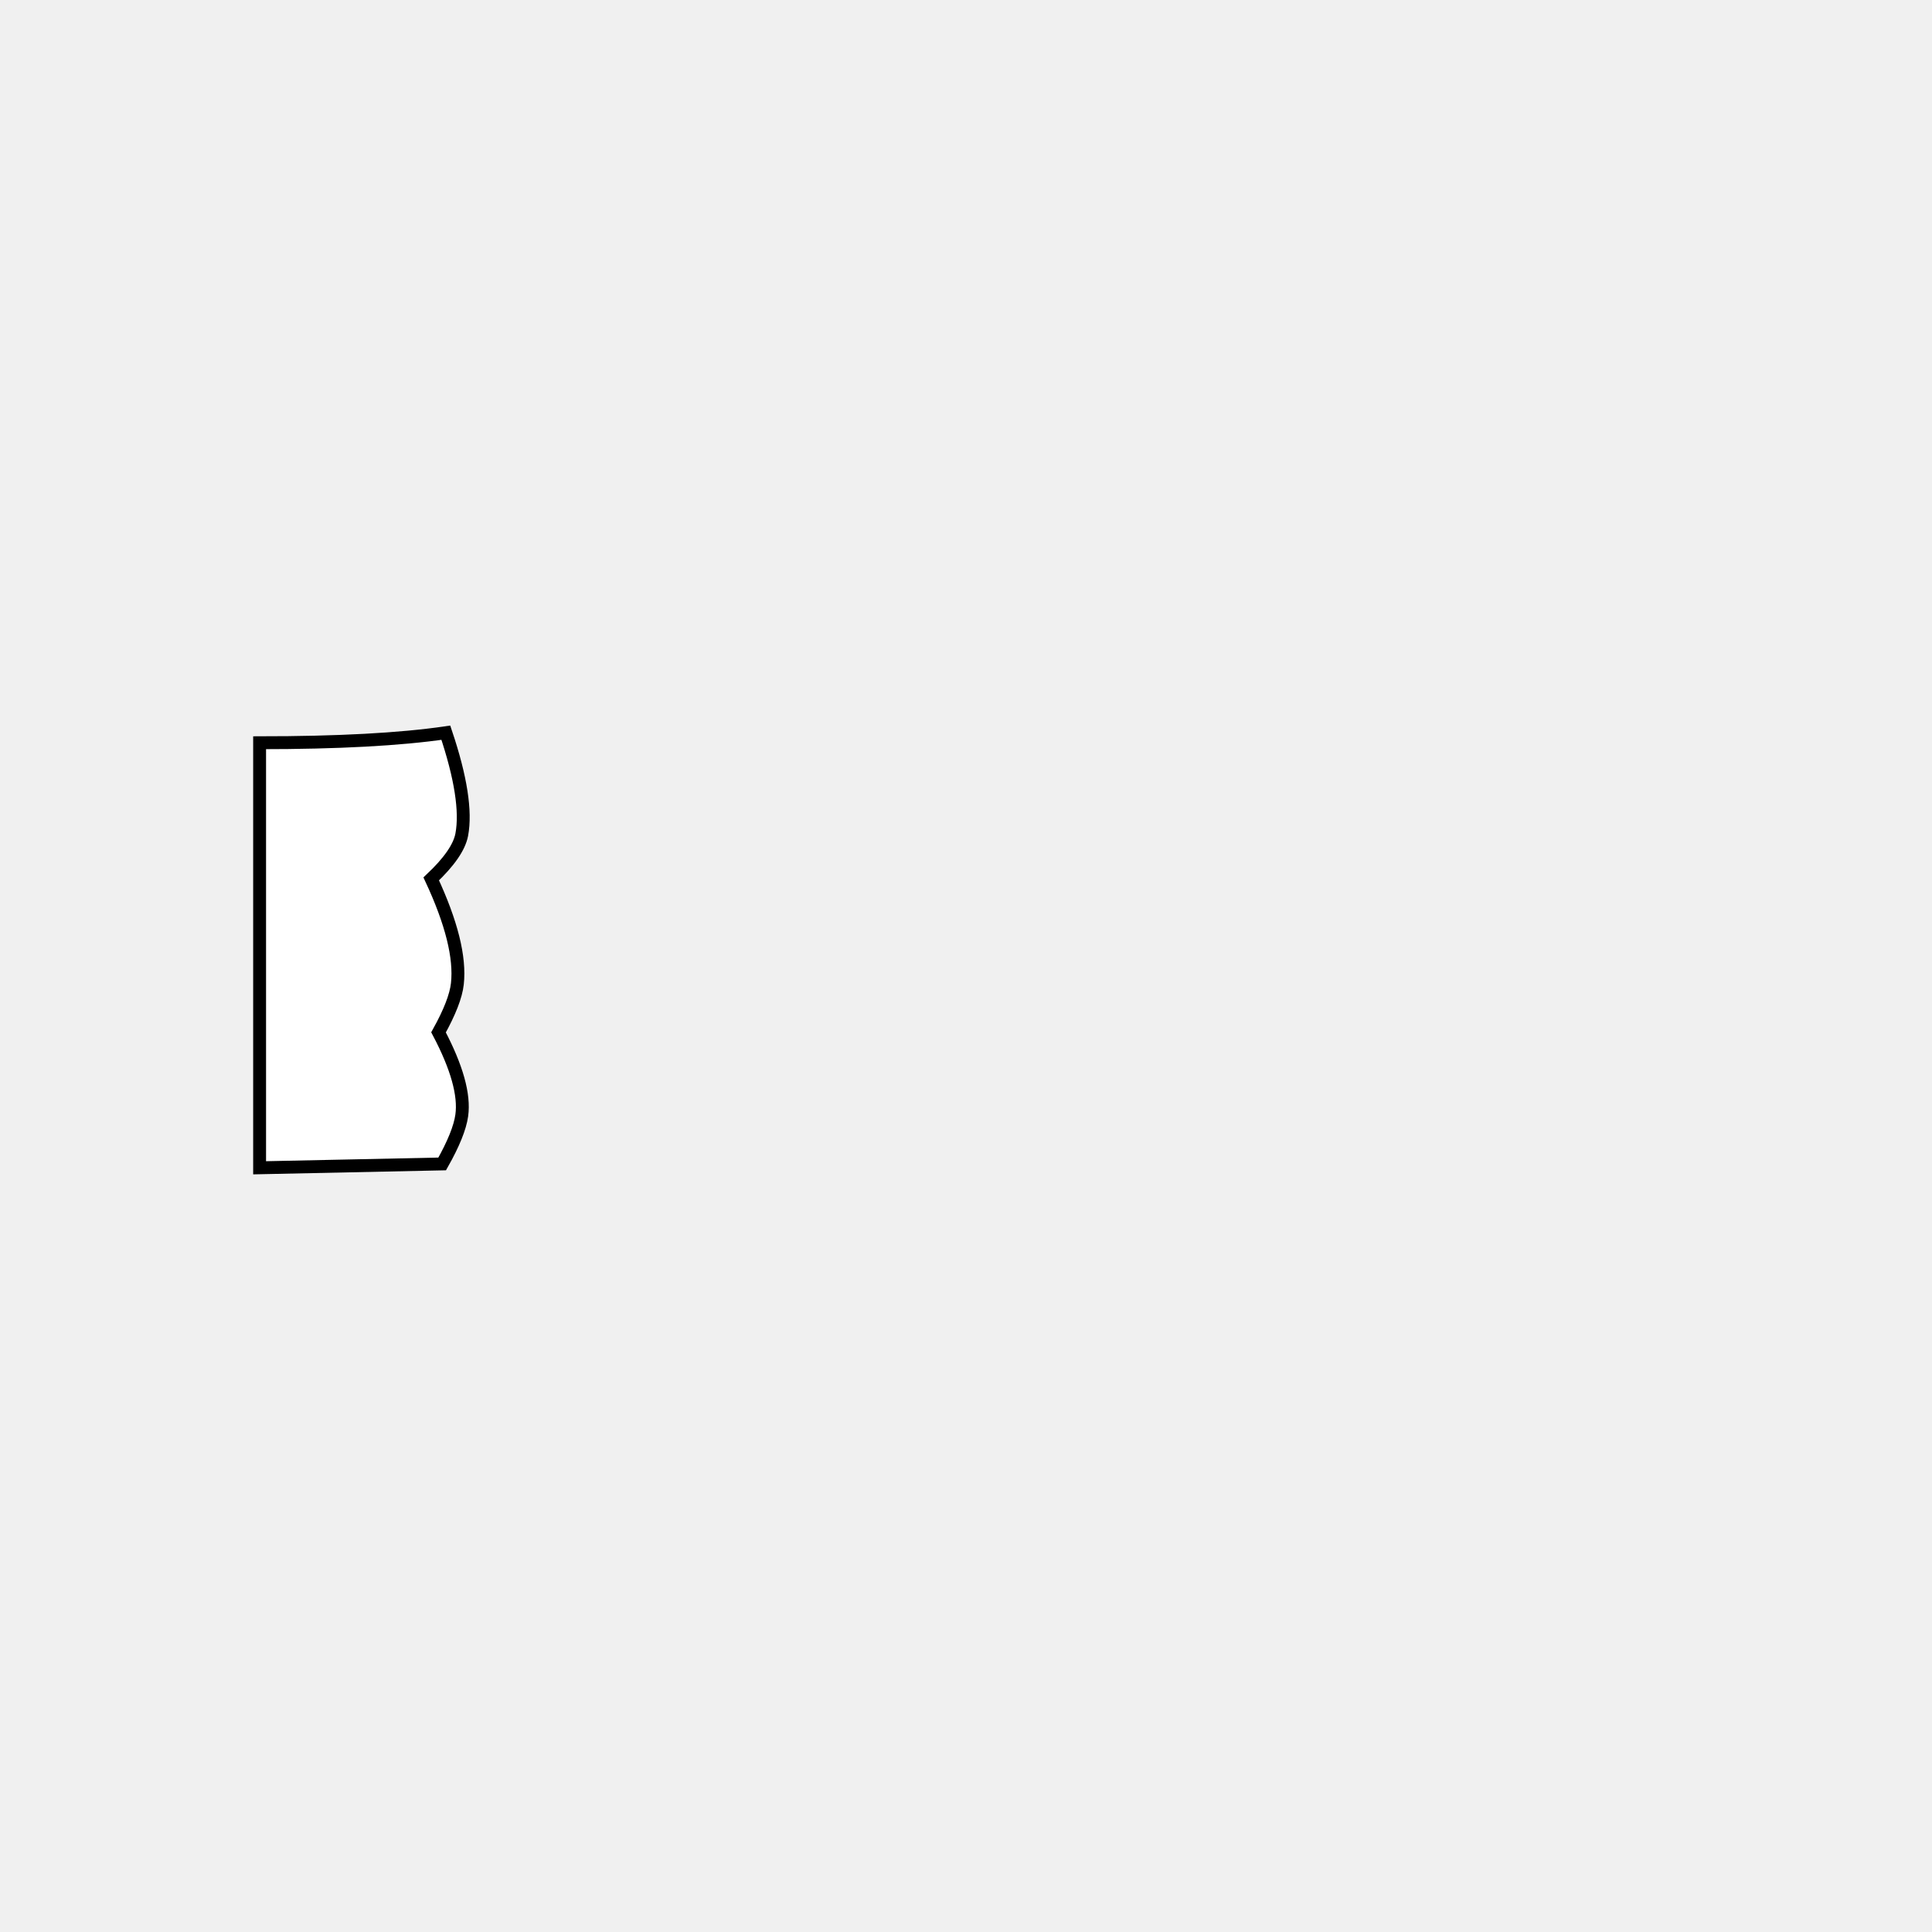
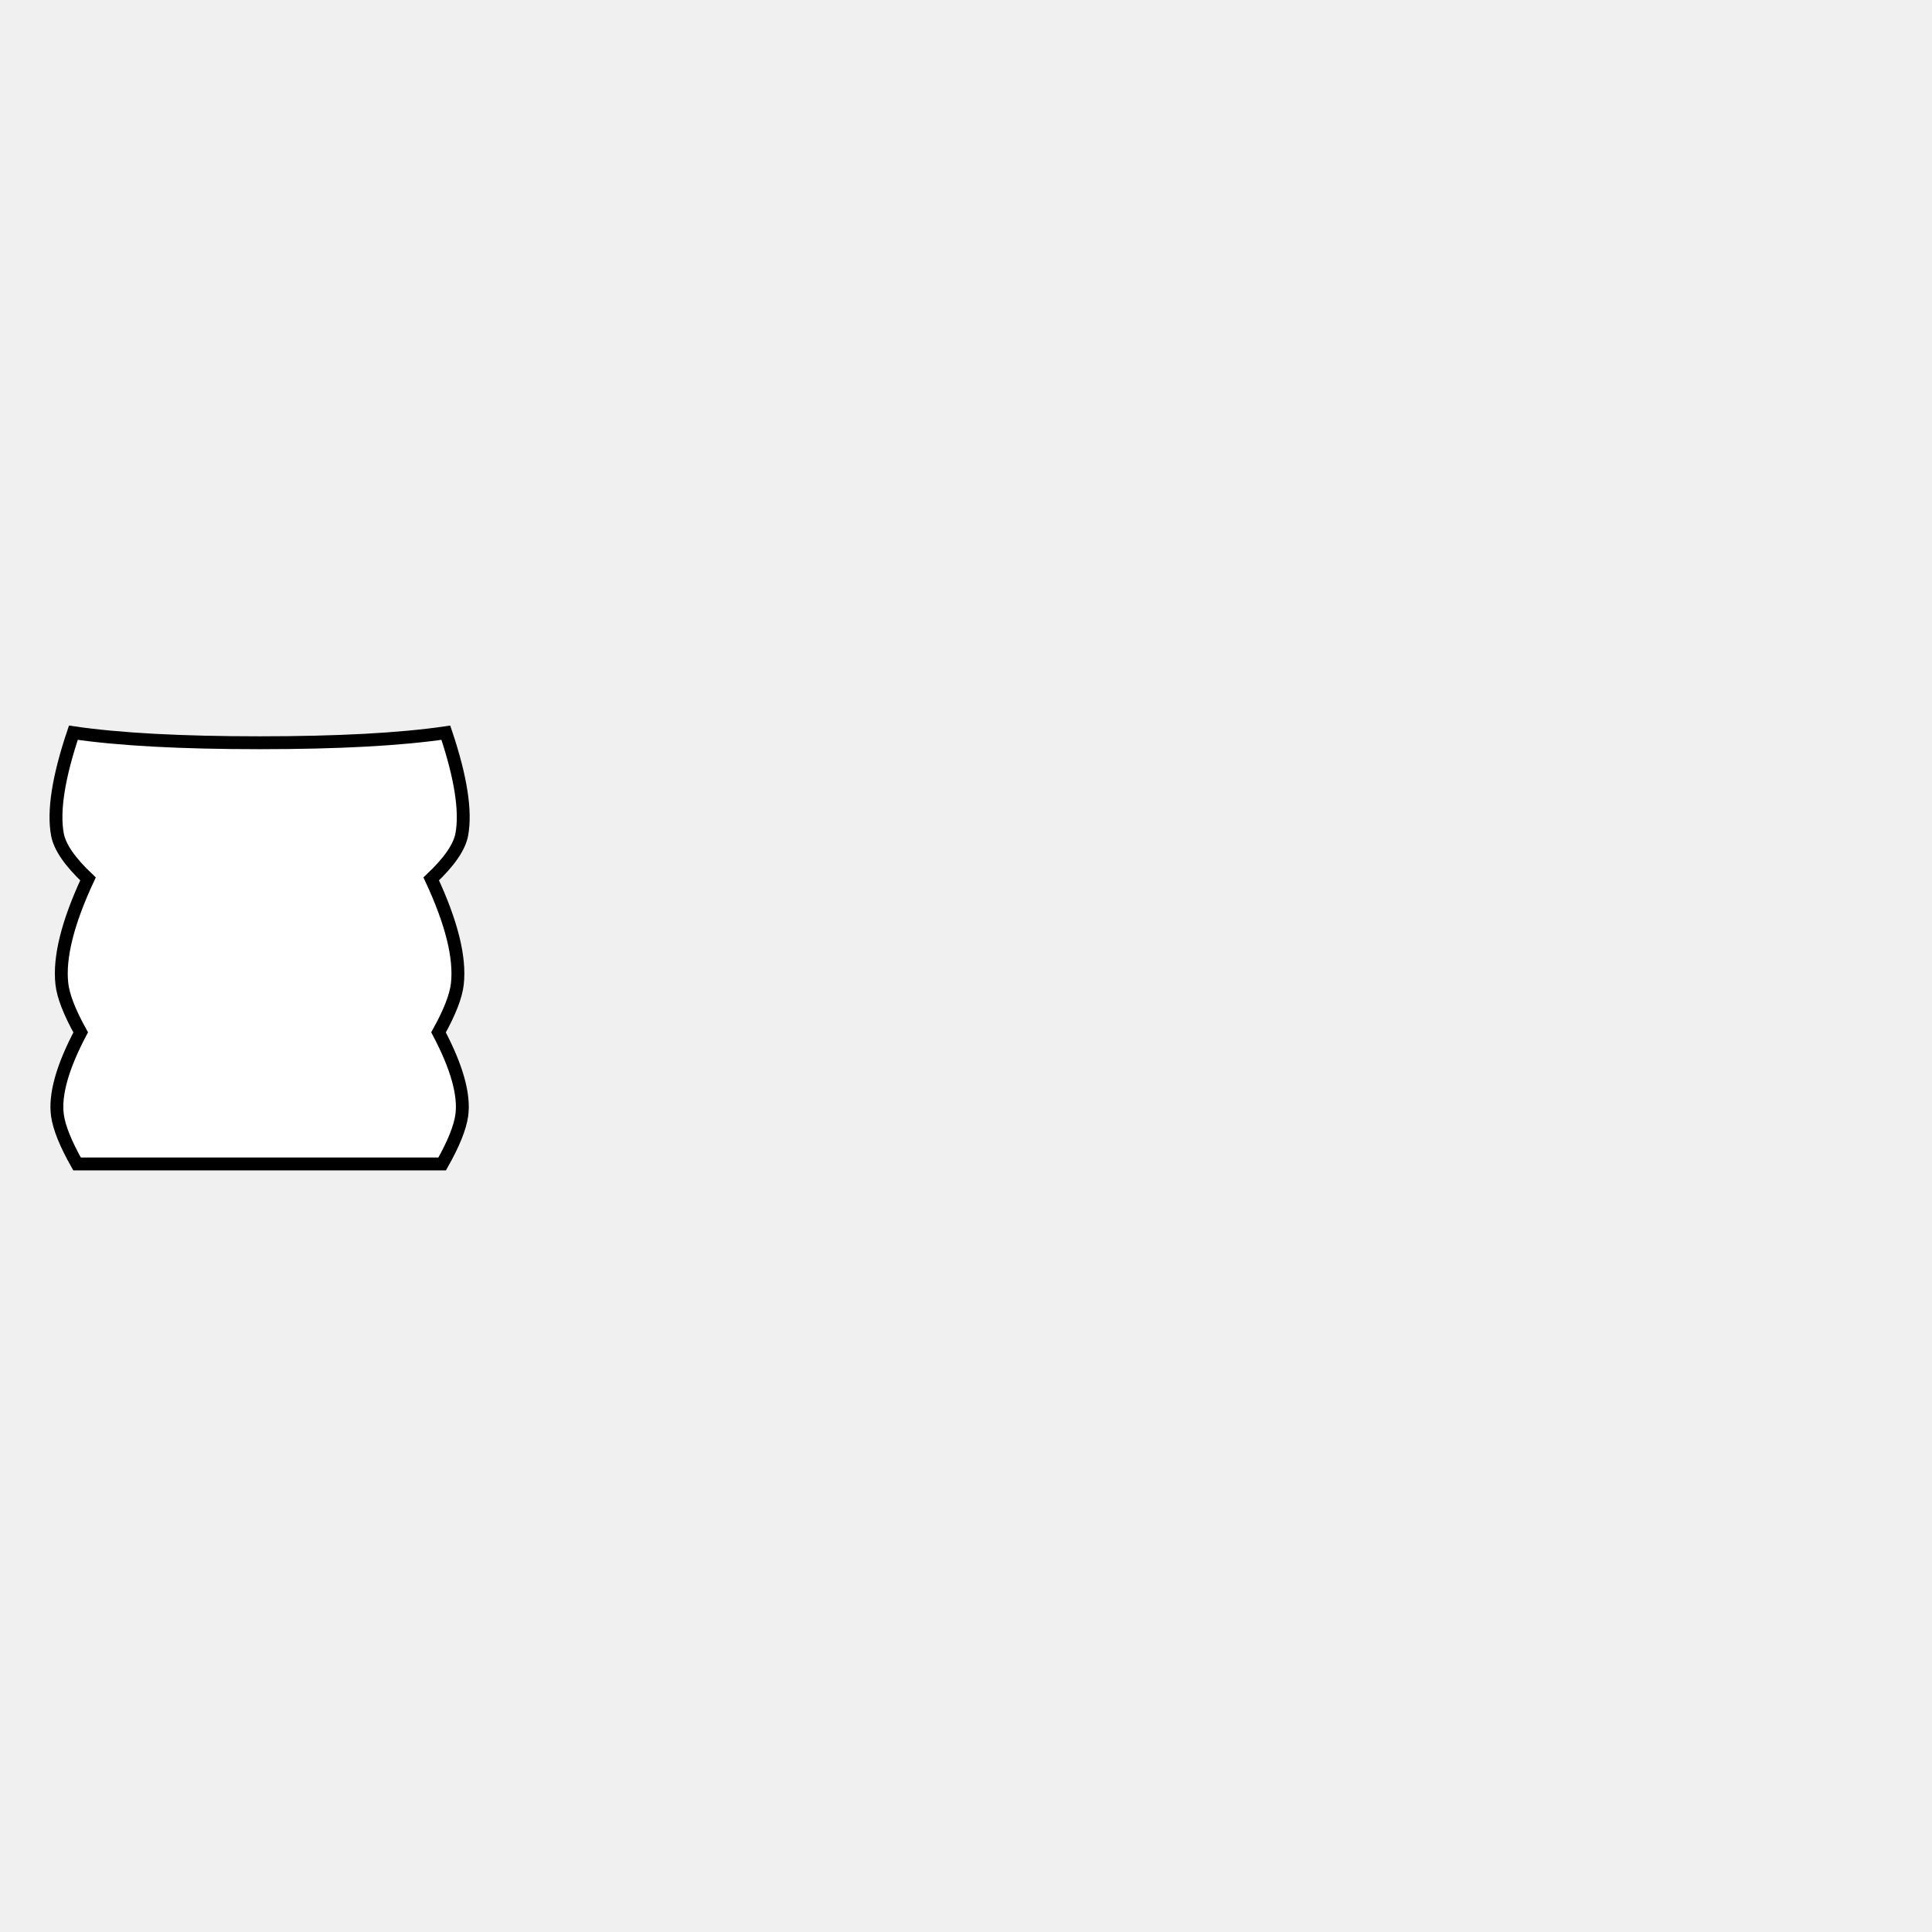
<svg xmlns="http://www.w3.org/2000/svg" x="0" y="0" width="300" height="300" viewBox="0, 0, 300, 300">
-   <path d="M 40.312 115.333 Q 58.569 115.333 69.23 113.775 Q 72.722 124.156 71.701 129.606 Q 71.154 132.519 66.96 136.473 Q 71.701 146.637 71.019 152.768 Q 70.704 155.61 68.095 160.306 Q 72.37 168.411 71.701 173.206 Q 71.302 176.059 68.662 180.735 L 40.312 181.333 Z" fill="white" stroke="black" stroke-width="2" />
+   <path d="M 40.312 115.333 Q 58.569 115.333 69.23 113.775 Q 72.722 124.156 71.701 129.606 Q 71.154 132.519 66.96 136.473 Q 71.701 146.637 71.019 152.768 Q 70.704 155.61 68.095 160.306 Q 72.37 168.411 71.701 173.206 Q 71.302 176.059 68.662 180.735 L 11.962,180.735 Q 9.322,176.059 8.923,173.206 Q 8.254,168.411 12.529,160.306  Q 9.920,155.610   9.605,152.768 Q 8.923,146.637 13.664,136.473  Q 9.470,132.519 8.923,129.606 Q 7.902,124.156 11.394,113.775 Q 22.055,115.333  40.312,115.333 Z" fill="white" stroke="black" stroke-width="2" />
</svg>
